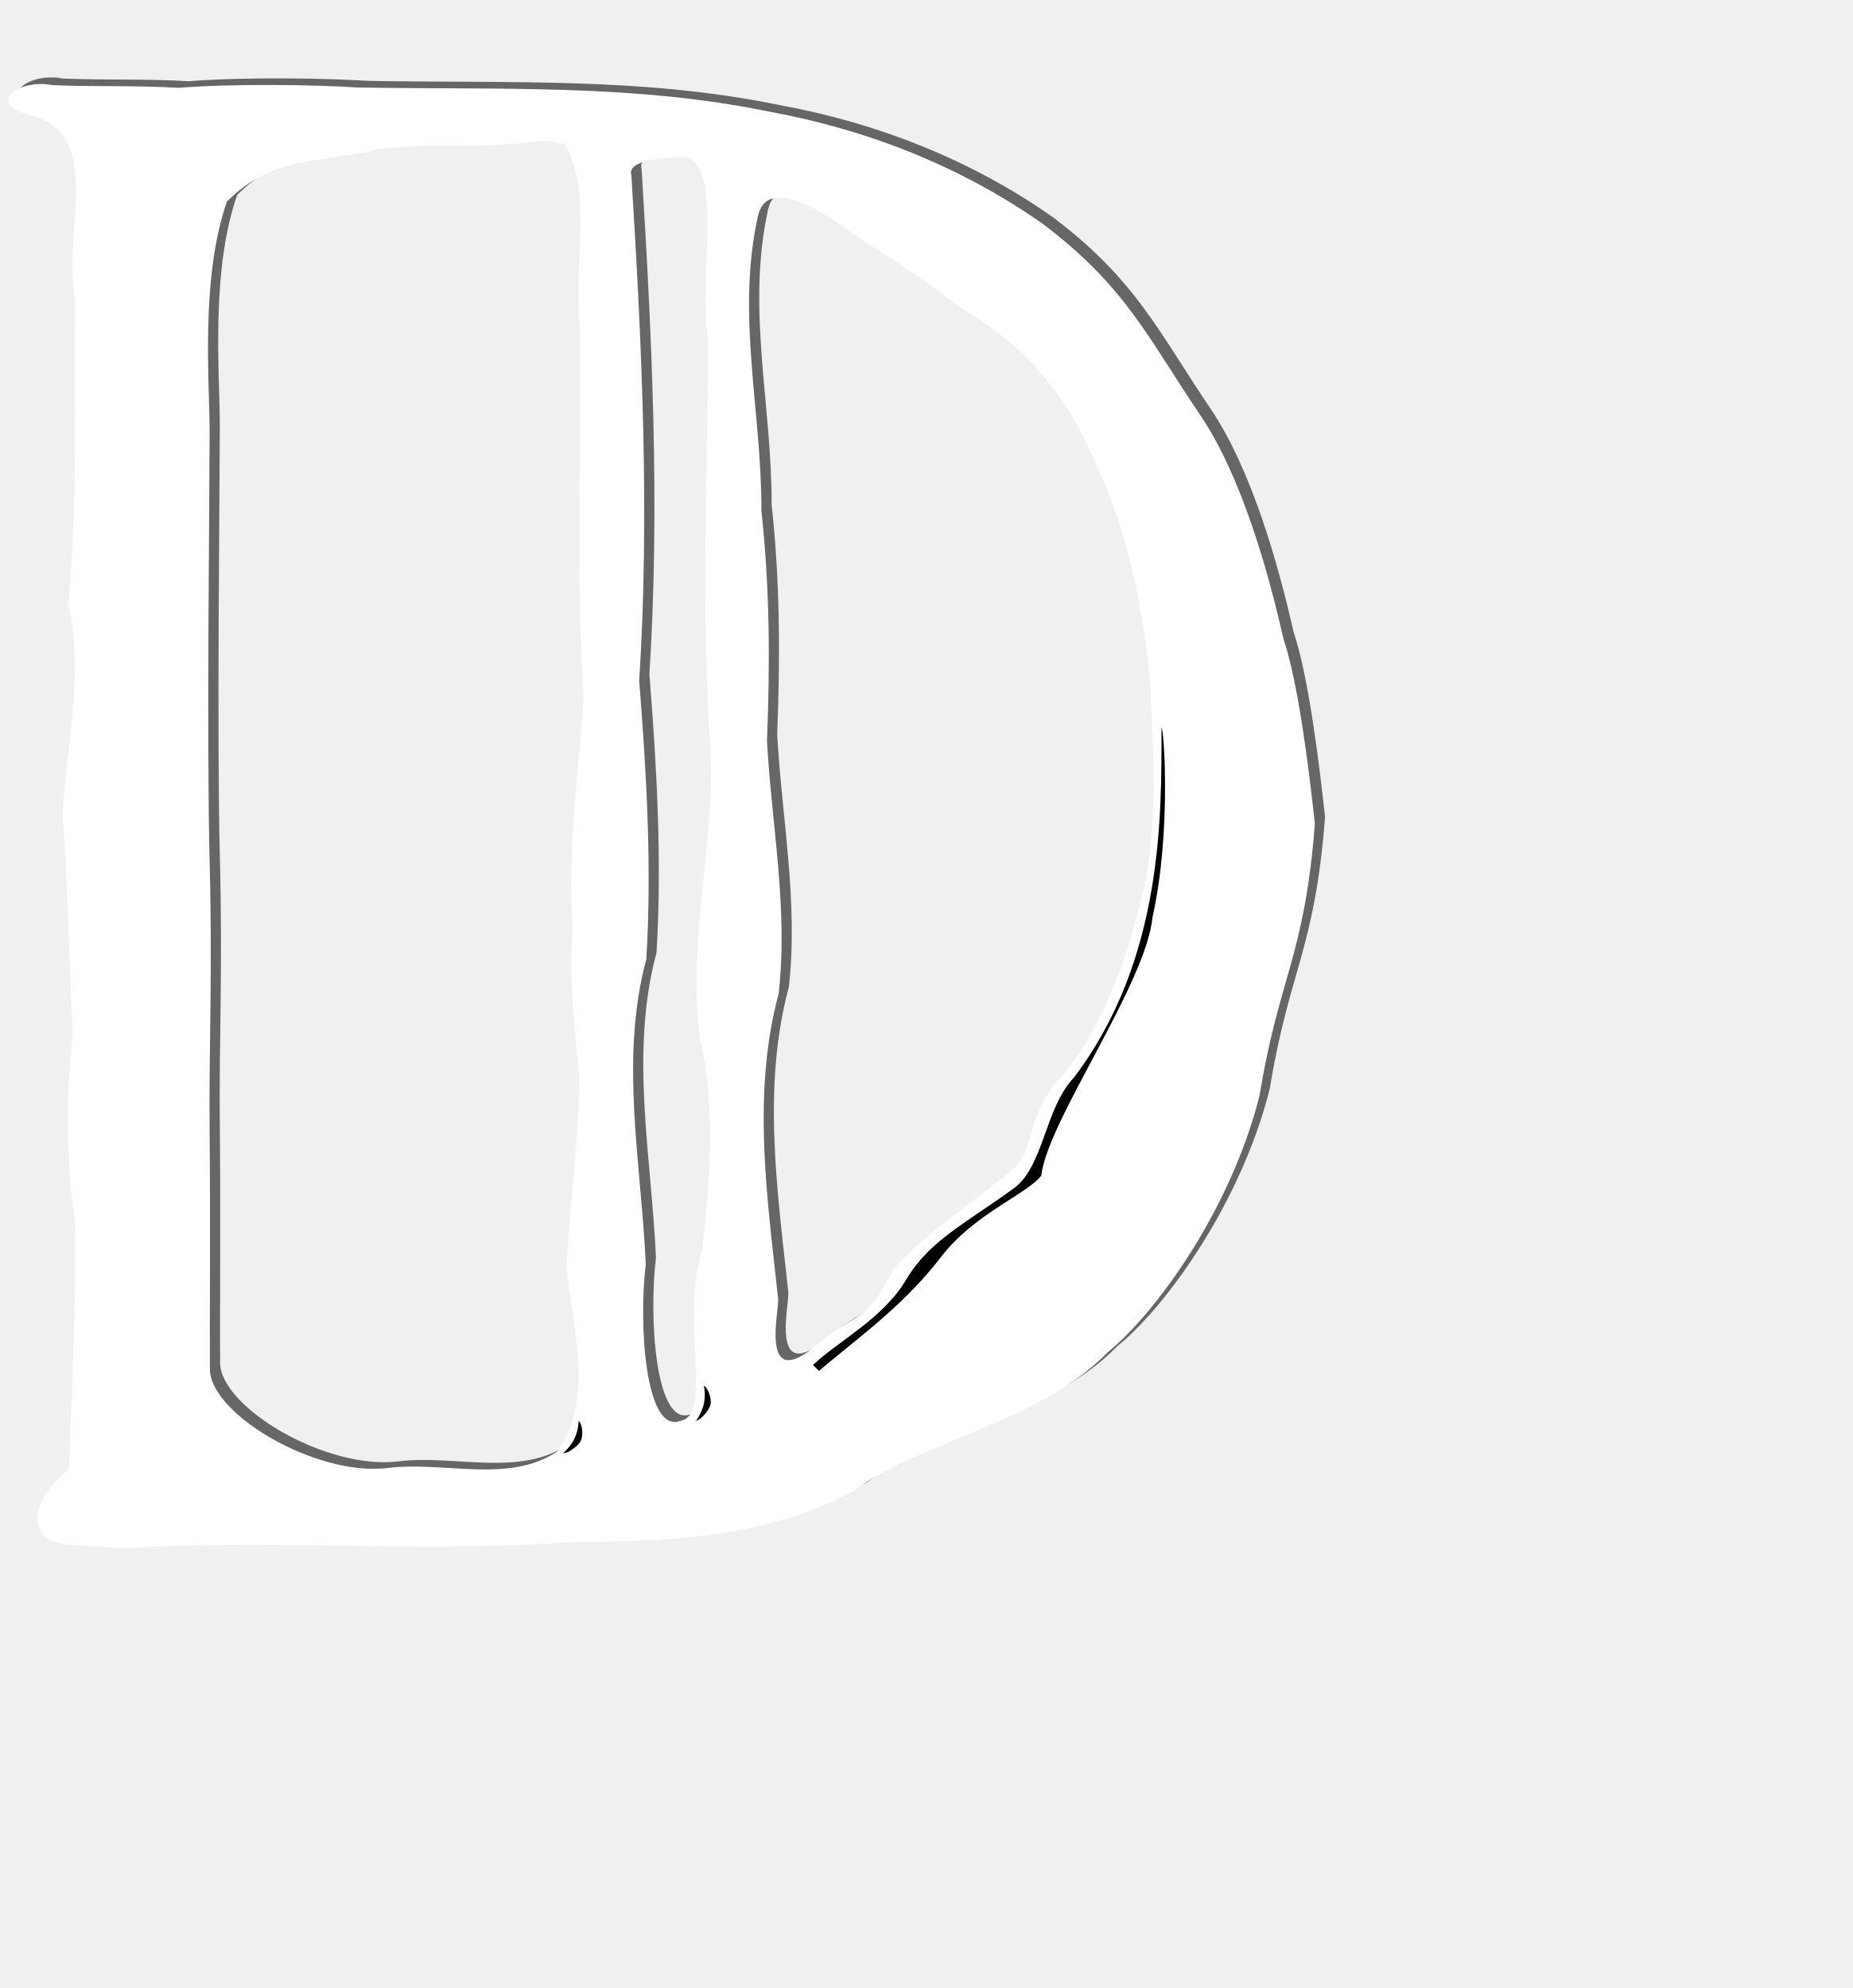
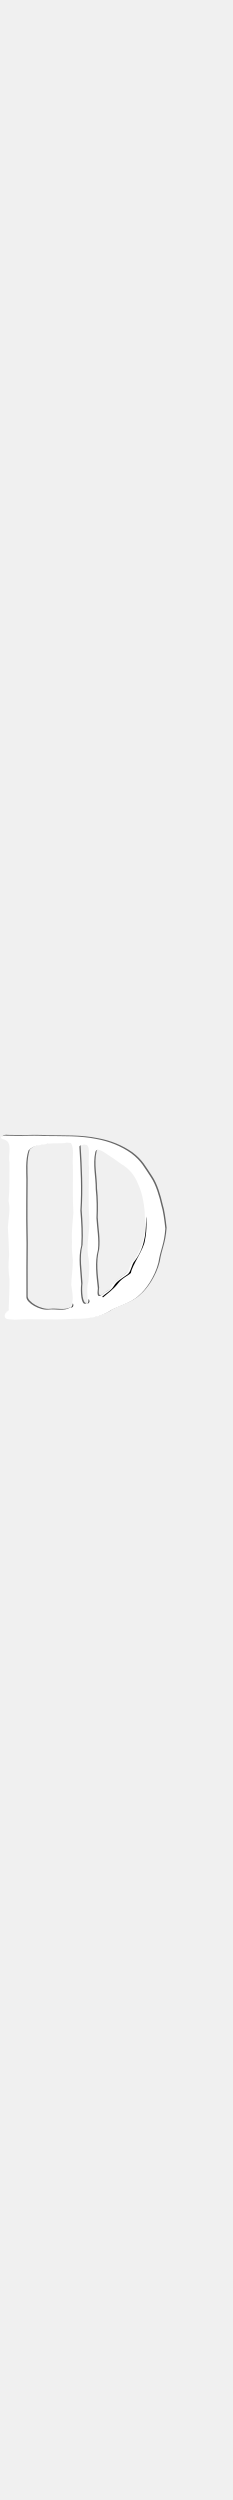
- <svg xmlns="http://www.w3.org/2000/svg" version="1.0" width="600pt" height="644pt" viewBox="0 0 644 644" preserveAspectRatio="xMidYMid meet" id="svg871">
+ <svg xmlns="http://www.w3.org/2000/svg" version="1.0" width="60pt" height="644pt" viewBox="0 0 644 644" preserveAspectRatio="xMidYMid meet" id="svg871">
  <defs id="defs875" />
  <g id="layer1" style="display:none">
    <g style="fill:#ff0000;stroke:none" transform="matrix(0.1,0,0,-0.1,600.0431,669.0941)" id="g862">
      <path d="m 1205,5801 c -153,-16 -186,-50 -87,-89 72,-28 147,-85 187,-140 l 30,-44 8,-591 c 6,-443 5,-615 -4,-682 -20,-154 -22,-273 -5,-395 24,-172 21,-271 -10,-361 -25,-72 -26,-79 -20,-259 3,-102 12,-261 21,-354 13,-138 14,-179 4,-220 -15,-65 -14,-104 8,-173 17,-53 17,-57 -5,-141 -27,-107 -27,-140 -1,-327 22,-157 22,-260 1,-850 l -7,-181 -48,-67 c -56,-79 -69,-127 -41,-158 49,-54 128,-65 329,-47 106,10 234,11 530,5 215,-4 467,-6 560,-2 94,3 312,10 485,15 173,5 357,15 409,21 198,23 348,75 669,234 125,61 271,126 324,144 243,81 548,365 749,697 85,142 119,226 129,318 5,46 26,140 49,212 51,165 71,244 121,489 23,116 53,230 70,272 34,81 38,146 15,212 -8,23 -21,95 -30,159 -9,64 -24,164 -35,222 -10,58 -26,158 -35,223 -19,142 -25,159 -75,213 -28,31 -44,61 -60,115 -31,107 -36,120 -114,274 -130,257 -313,507 -493,675 -115,107 -200,162 -336,220 -62,26 -143,63 -182,82 -38,20 -103,47 -143,62 -92,33 -398,108 -572,140 -304,56 -347,58 -1325,67 -500,4 -930,10 -955,12 -25,3 -76,2 -115,-2 z m 1608,-212 c 28,-7 47,-23 73,-59 55,-76 76,-76 210,1 36,20 46,21 67,12 14,-7 34,-27 44,-45 17,-30 18,-69 18,-483 0,-247 -4,-580 -9,-740 -6,-216 -5,-340 4,-485 21,-303 18,-524 -9,-730 -17,-126 -24,-228 -25,-365 -1,-188 -1,-191 27,-252 l 28,-63 -10,-282 c -7,-180 -16,-307 -26,-348 -21,-93 -19,-204 6,-307 25,-103 31,-277 10,-335 -7,-21 -26,-49 -43,-63 -28,-24 -36,-26 -82,-19 -76,11 -115,6 -176,-22 -60,-27 -156,-43 -266,-44 -95,0 -381,28 -474,46 -155,31 -266,106 -320,218 -56,115 -65,170 -63,386 1,107 5,953 10,1880 l 8,1685 27,47 c 31,51 76,87 216,172 224,135 287,157 538,185 87,10 164,19 169,20 6,0 27,-4 48,-10 z m 846,-138 c 58,-26 151,-65 206,-86 176,-66 265,-120 457,-278 62,-52 154,-121 204,-154 152,-102 205,-174 313,-429 33,-76 75,-168 94,-204 58,-108 90,-261 107,-509 6,-86 15,-210 20,-276 15,-177 13,-229 -15,-341 -13,-56 -31,-157 -39,-225 -20,-157 -35,-213 -90,-338 -57,-130 -87,-181 -146,-246 -29,-32 -56,-76 -69,-111 -95,-257 -100,-264 -232,-335 -87,-46 -115,-69 -205,-161 -81,-83 -112,-123 -134,-172 -51,-113 -177,-198 -310,-211 -87,-8 -112,-21 -139,-74 -23,-43 -78,-95 -127,-119 -53,-25 -85,-9 -106,53 -23,66 -22,126 2,227 26,107 25,194 -2,376 -28,190 -31,591 -4,682 32,109 38,190 32,420 -4,171 -10,249 -26,325 -24,113 -28,364 -10,600 5,78 7,404 3,810 -3,374 -3,701 1,727 9,62 38,98 78,98 17,0 79,-22 137,-49 z" id="path860" style="fill:#ff0000" />
    </g>
  </g>
  <g id="layer2" style="display:inline" />
  <g id="layer3" style="display:inline">
    <g id="g33" transform="translate(-708.5593,-82.63595)">
      <path id="path2226" d="m 730.361,86.334 c -12.097,-2.443 -24.608,7.13 -5.812,10.898 23.849,8.099 8.861,42.789 13.696,62.749 -0.379,35.696 0.858,71.44 -2.374,107.016 5.617,24.568 -0.76,48.366 -1.988,72.62 1.738,26.003 2.571,52.323 3.404,77.879 -2.328,21.248 -2.14,43.236 0.951,65.036 0.323,28.302 -1.159,56.585 -2.153,84.863 -8.71,7.245 -13.344,15.977 -9.713,21.992 3.61,5.98 15.429,4.092 26.729,5.745 51.384,-3.38 102.958,1.4 154.389,-2.038 35.422,-0.588 70.982,-0.858 102.755,-18.828 21.024,-15.781 63.592,-23.196 86.805,-47.209 17.106,-13.844 43.154,-50.157 52.969,-89.512 6.687,-41.078 15.655,-48.11 19.215,-94.401 -2.348,-21.918 -6.078,-50.067 -10.976,-64.507 -5.327,-23.695 -14.67,-56.571 -28.83,-77.518 -18.409,-27.233 -25.855,-44.62 -54.642,-66.458 -28.335,-19.966 -60.769,-32.742 -94.828,-39.044 -47.9,-9.842 -93.046,-7.589 -143.625,-8.477 -13.036,-0.897 -42.373,-1.443 -62.224,0.12 -14.572,-0.872 -29.21,-0.332 -43.749,-0.928 z m 178.23,20.481 c 9.569,17.316 2.896,42.089 5.052,62.289 0.649,43.479 -1.348,86.956 1.356,130.385 -1.774,26.571 -5.697,52.991 -3.794,79.721 -1.373,17.542 0.581,34.953 2.358,52.288 -0.294,22.332 -3.576,44.487 -4.477,66.678 2.187,20.46 9.693,45.183 -3.235,63.228 -16.941,11.36 -39.685,3.227 -59.092,5.764 -25.01,2.922 -61.584,-18.87 -61.681,-34.343 -0.097,-15.473 0.194,-53.344 -0.097,-82.796 -0.292,-29.452 1.045,-53.203 0,-93.81 -1.045,-40.607 0,-131.626 0,-149.16 0,-17.534 -3.282,-53.656 6.033,-80.277 16.524,-16.453 32.309,-13.02 53.342,-18.335 19.724,-2.178 33.805,0.166 53.833,-2.495 3.508,-0.522 6.965,0.338 10.401,0.863 z m 41.448,4.595 c 14.076,2.434 4.521,42.945 8.276,62.959 -0.196,47.975 -2.649,95.953 0.868,143.867 1.319,33.37 -8.289,66.57 -3.667,99.851 5.621,23.687 3.22,49.046 0.817,73.167 -8.109,23.401 4.111,57.506 -7.762,59.523 -12.167,4.571 -14.492,-33.88 -11.951,-54.514 -1.597,-35.195 -9.177,-71.221 0.186,-106.014 1.949,-32.253 0.073,-64.69 -2.472,-96.792 3.704,-58.531 0.9,-117.311 -2.724,-175.795 -1.734,-5.537 12.551,-6.304 18.429,-6.252 z m 61.456,28.412 c 13.427,8.881 18.949,11.949 34.824,24.104 20.865,11.969 37.124,29.427 47.584,56.13 9.515,19.353 16.298,49.912 18.169,75.696 0.902,22.212 2.579,44.763 -1.677,66.976 -5.978,27.718 -15.928,54.322 -32.134,71.529 -10.887,15.7 -5.653,22.584 -15.868,30.671 -14.331,11.346 -28.809,21.033 -39.495,32.863 -10.088,19.757 -11.628,13.971 -26.424,26.217 -20.667,17.693 -13.397,-11.541 -13.85,-15.754 -3.772,-35.029 -9.177,-71.221 0.186,-106.014 3.351,-29.431 -2.423,-58.623 -4.052,-87.872 1.082,-26.703 0.986,-53.29 -1.935,-79.904 0.106,-35.13 -8.871,-67.981 -1.195,-102.76 4.097,-16.007 27.956,2.886 35.867,8.119 z" style="display:inline;opacity:1;vector-effect:none;fill:#666666;fill-opacity:1;stroke:none;stroke-width:0.1;stroke-linecap:butt;stroke-linejoin:miter;stroke-miterlimit:4;stroke-dasharray:none;stroke-dashoffset:0;stroke-opacity:1" />
      <path style="display:inline;opacity:1;vector-effect:none;fill:#ffffff;fill-opacity:1;stroke:none;stroke-width:0.1;stroke-linecap:butt;stroke-linejoin:miter;stroke-miterlimit:4;stroke-dasharray:none;stroke-dashoffset:0;stroke-opacity:1" d="m 726.818,88.632 c -12.097,-2.443 -24.608,7.13 -5.812,10.898 23.849,8.099 8.861,42.789 13.696,62.749 -0.379,35.696 0.858,71.44 -2.374,107.016 5.617,24.568 -0.76,48.366 -1.988,72.62 1.738,26.003 2.571,52.323 3.404,77.879 -2.328,21.248 -2.14,43.236 0.951,65.036 0.323,28.302 -1.159,56.585 -2.153,84.863 -8.71,7.245 -13.344,15.977 -9.713,21.992 3.61,5.98 15.429,4.092 26.729,5.745 51.384,-3.38 102.958,1.4 154.389,-2.038 35.422,-0.588 70.982,-0.858 102.755,-18.828 21.024,-15.781 63.592,-23.196 86.805,-47.209 17.106,-13.844 43.154,-50.157 52.969,-89.512 6.687,-41.078 15.655,-48.11 19.215,-94.401 -2.348,-21.918 -6.078,-50.067 -10.976,-64.507 -5.327,-23.695 -14.67,-56.571 -28.83,-77.518 -18.409,-27.233 -25.855,-44.62 -54.642,-66.458 -28.335,-19.966 -60.769,-32.742 -94.828,-39.044 -47.9,-9.842 -93.046,-7.589 -143.625,-8.477 -13.036,-0.897 -42.373,-1.443 -62.224,0.12 -14.572,-0.872 -29.21,-0.332 -43.749,-0.928 z m 178.23,20.481 c 9.569,17.316 2.896,42.089 5.052,62.289 0.649,43.479 -1.348,86.956 1.356,130.385 -1.774,26.571 -5.697,52.991 -3.794,79.721 -1.373,17.542 0.581,34.953 2.358,52.288 -0.294,22.332 -3.576,44.487 -4.477,66.678 2.187,20.46 9.693,45.183 -3.235,63.228 -16.941,11.36 -39.685,3.227 -59.092,5.764 -25.01,2.922 -61.584,-18.87 -61.681,-34.343 -0.097,-15.473 0.194,-53.344 -0.097,-82.796 -0.292,-29.452 1.045,-53.203 0,-93.81 -1.045,-40.607 0,-131.626 0,-149.16 0,-17.534 -3.282,-53.656 6.033,-80.277 16.524,-16.453 32.309,-13.02 53.342,-18.335 19.724,-2.178 33.805,0.166 53.833,-2.495 3.508,-0.522 6.965,0.338 10.401,0.863 z m 41.448,4.595 c 14.076,2.434 4.521,42.945 8.276,62.959 -0.196,47.975 -2.649,95.953 0.868,143.867 1.319,33.37 -8.289,66.57 -3.667,99.851 5.621,23.687 3.22,49.046 0.817,73.167 -8.109,23.401 4.111,57.506 -7.762,59.523 -12.167,4.571 -14.492,-33.88 -11.951,-54.514 -1.597,-35.195 -9.177,-71.221 0.186,-106.014 1.949,-32.253 0.073,-64.69 -2.472,-96.792 3.704,-58.531 0.9,-117.311 -2.724,-175.795 -1.734,-5.537 12.551,-6.304 18.429,-6.252 z m 61.456,28.412 c 13.427,8.881 18.949,11.949 34.824,24.104 20.865,11.969 37.124,29.427 47.584,56.13 9.515,19.353 16.298,49.912 18.169,75.696 0.902,22.212 2.579,44.763 -1.677,66.976 -5.978,27.718 -15.928,54.322 -32.134,71.529 -10.887,15.7 -5.653,22.584 -15.868,30.671 -14.331,11.346 -28.809,21.033 -39.495,32.863 -10.088,19.757 -11.628,13.971 -26.424,26.217 -20.667,17.693 -13.397,-11.541 -13.85,-15.754 -3.772,-35.029 -9.177,-71.221 0.186,-106.014 3.351,-29.431 -2.423,-58.623 -4.052,-87.872 1.082,-26.703 0.986,-53.29 -1.935,-79.904 0.106,-35.13 -8.871,-67.981 -1.195,-102.76 4.097,-16.007 27.956,2.886 35.867,8.119 z" id="path867" />
      <path id="path2231" d="m 740.139,130.96 3.146,10.414 -0.842,43.19 2.047,44.494 -1.172,79.537 -0.442,57.253 -0.404,44.845 -3.546,-17.798 c -0.061,-14.849 0.124,-29.416 0.355,-43.867 0.089,-5.604 -1.99,-13.903 -1.899,-19.482 0.073,-4.457 2.319,-6.197 2.379,-10.65 0.182,-13.32 0.283,-26.641 0.143,-40.095 -0.044,-4.239 1.346,-7.919 1.343,-12.18 -0.002,-3.211 -2.663,-8.545 -2.664,-11.757 -0.01,-30.937 0.037,-61.916 0.161,-93.244 0.015,-3.722 1.588,-7.45 1.613,-11.187 0.039,-5.961 -0.544,-11.627 -0.506,-17.624 z" style="color:#ffffff;font-style:normal;font-variant:normal;font-weight:normal;font-stretch:normal;font-size:medium;line-height:normal;font-family:sans-serif;font-variant-ligatures:normal;font-variant-position:normal;font-variant-caps:normal;font-variant-numeric:normal;font-variant-alternates:normal;font-feature-settings:normal;text-indent:0;text-align:start;text-decoration:none;text-decoration-line:none;text-decoration-style:solid;text-decoration-color:#000000;letter-spacing:normal;word-spacing:normal;text-transform:none;writing-mode:lr-tb;direction:ltr;text-orientation:mixed;dominant-baseline:auto;baseline-shift:baseline;text-anchor:start;white-space:normal;shape-padding:0;clip-rule:nonzero;display:inline;overflow:visible;visibility:visible;opacity:1;isolation:auto;mix-blend-mode:normal;color-interpolation:sRGB;color-interpolation-filters:linearRGB;solid-color:#000000;solid-opacity:1;vector-effect:none;fill:#ffffff;fill-opacity:1;fill-rule:nonzero;stroke:none;stroke-width:0.75px;stroke-linecap:butt;stroke-linejoin:miter;stroke-miterlimit:4;stroke-dasharray:none;stroke-dashoffset:0;stroke-opacity:1;color-rendering:auto;image-rendering:auto;shape-rendering:auto;text-rendering:auto;enable-background:accumulate" />
      <path id="path2237" d="m 1112.365,312.013 c 0.874,0.277 3.461,36.518 -3.099,65.822 -2.264,23.435 -36.438,70.626 -38.705,89.98 -5.215,6.622 -23.194,13.075 -34.907,28.337 -13.524,17.621 -30.546,29.286 -42.348,39.542 l -2.112,-2.058 c 8.38,-8.048 24.39,-16.133 32.312,-29.531 8.064,-13.637 20.233,-19.369 37.526,-31.908 10.416,-7.552 10.778,-27.91 20.863,-38.459 31.234,-41.229 30.484,-91.456 30.471,-121.724 z" style="display:inline;opacity:1;vector-effect:none;fill:#000000;fill-opacity:1;stroke:none;stroke-width:0.1;stroke-linecap:butt;stroke-linejoin:miter;stroke-miterlimit:4;stroke-dasharray:none;stroke-dashoffset:0;stroke-opacity:1" />
      <path id="path2275" d="m 903.051,564.886 c 1.539,-1.106 3.63,-3.352 4.727,-5.509 1.08,-2.125 1.485,-4.049 1.639,-6.962 1.802,0.706 2.253,4.427 1.773,6.681 -0.363,1.707 -1.864,3.067 -3.288,4.076 -1.4,0.99 -2.348,1.496 -4.85,1.714 -2e-5,1e-5 2e-5,-10e-6 2e-5,-10e-6 z" style="display:inline;fill:#000000;stroke:#ffffff;stroke-width:0.75px;stroke-linecap:butt;stroke-linejoin:miter;stroke-opacity:1" />
      <path style="display:inline;fill:#000000;stroke:#ffffff;stroke-width:0.75px;stroke-linecap:butt;stroke-linejoin:miter;stroke-opacity:1" d="m 949.417,553.886 c 1.252,-1.423 2.786,-4.081 3.371,-6.429 0.576,-2.313 0.539,-4.279 0.036,-7.152 1.915,0.284 3.188,3.81 3.226,6.113 0.029,1.745 -1.128,3.407 -2.291,4.709 -1.142,1.279 -1.952,1.985 -4.342,2.758 -10e-6,0 2e-5,-1e-5 2e-5,-1e-5 z" id="path2277" />
    </g>
  </g>
</svg>
